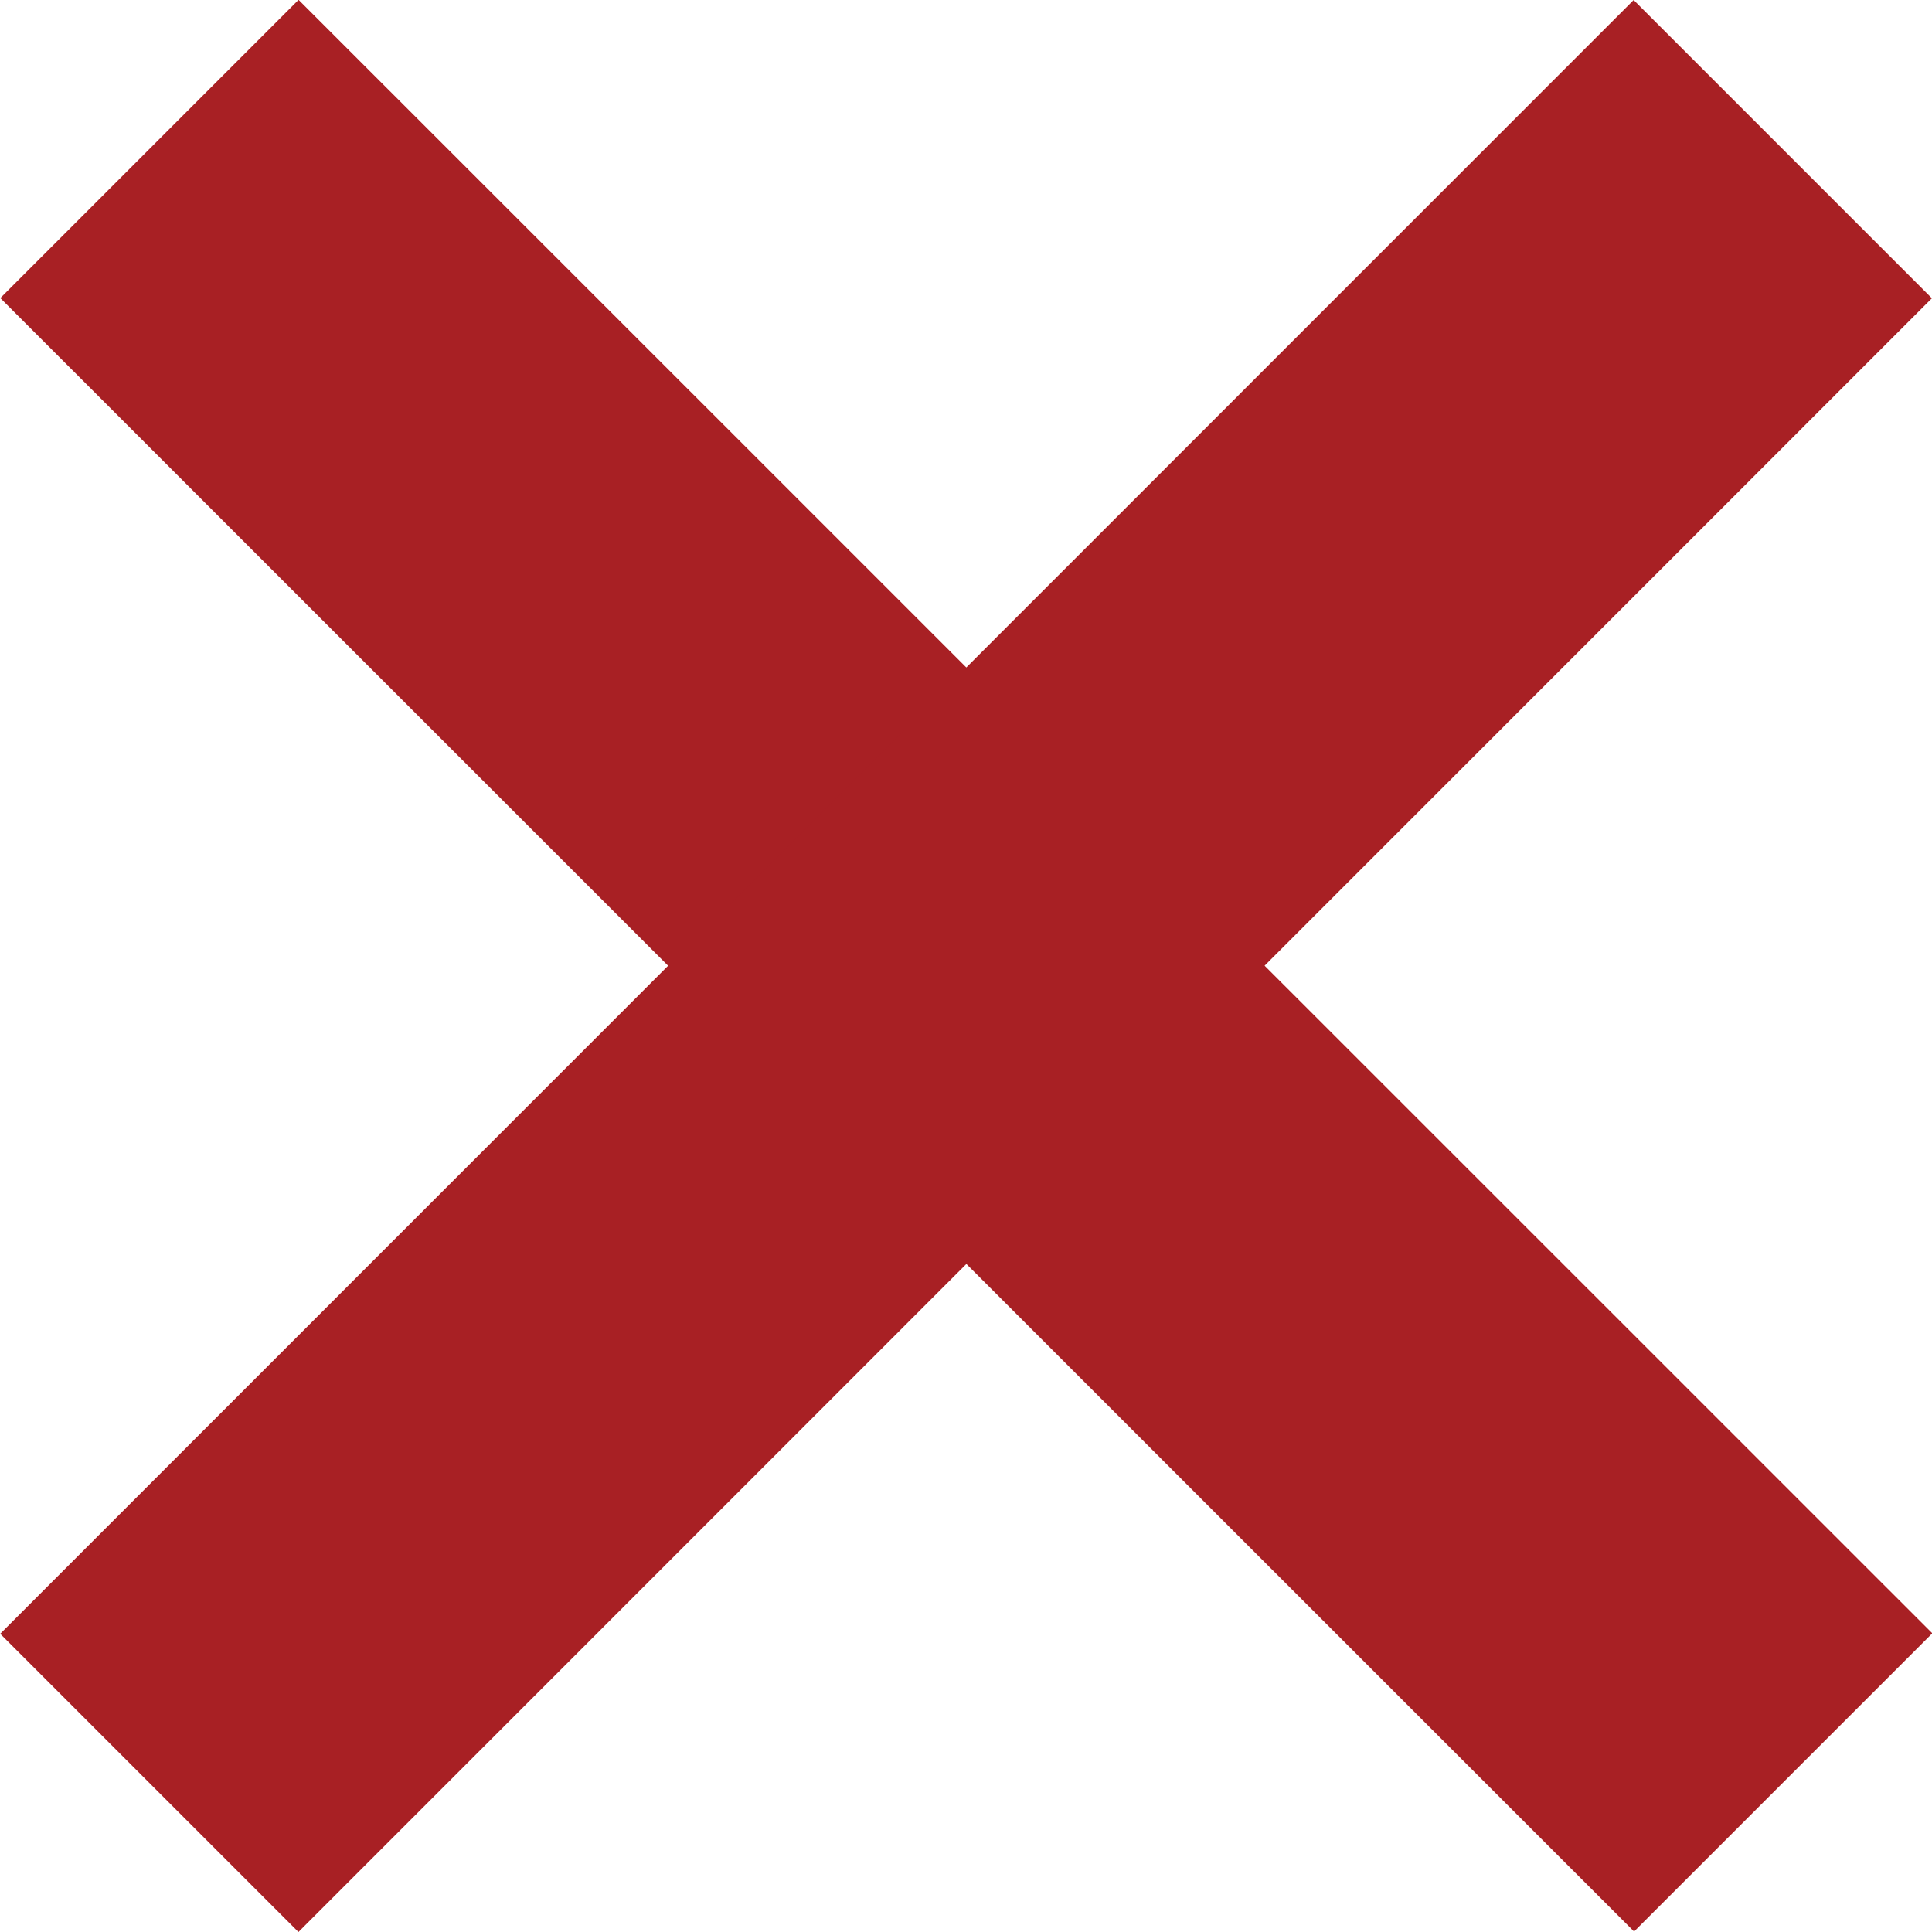
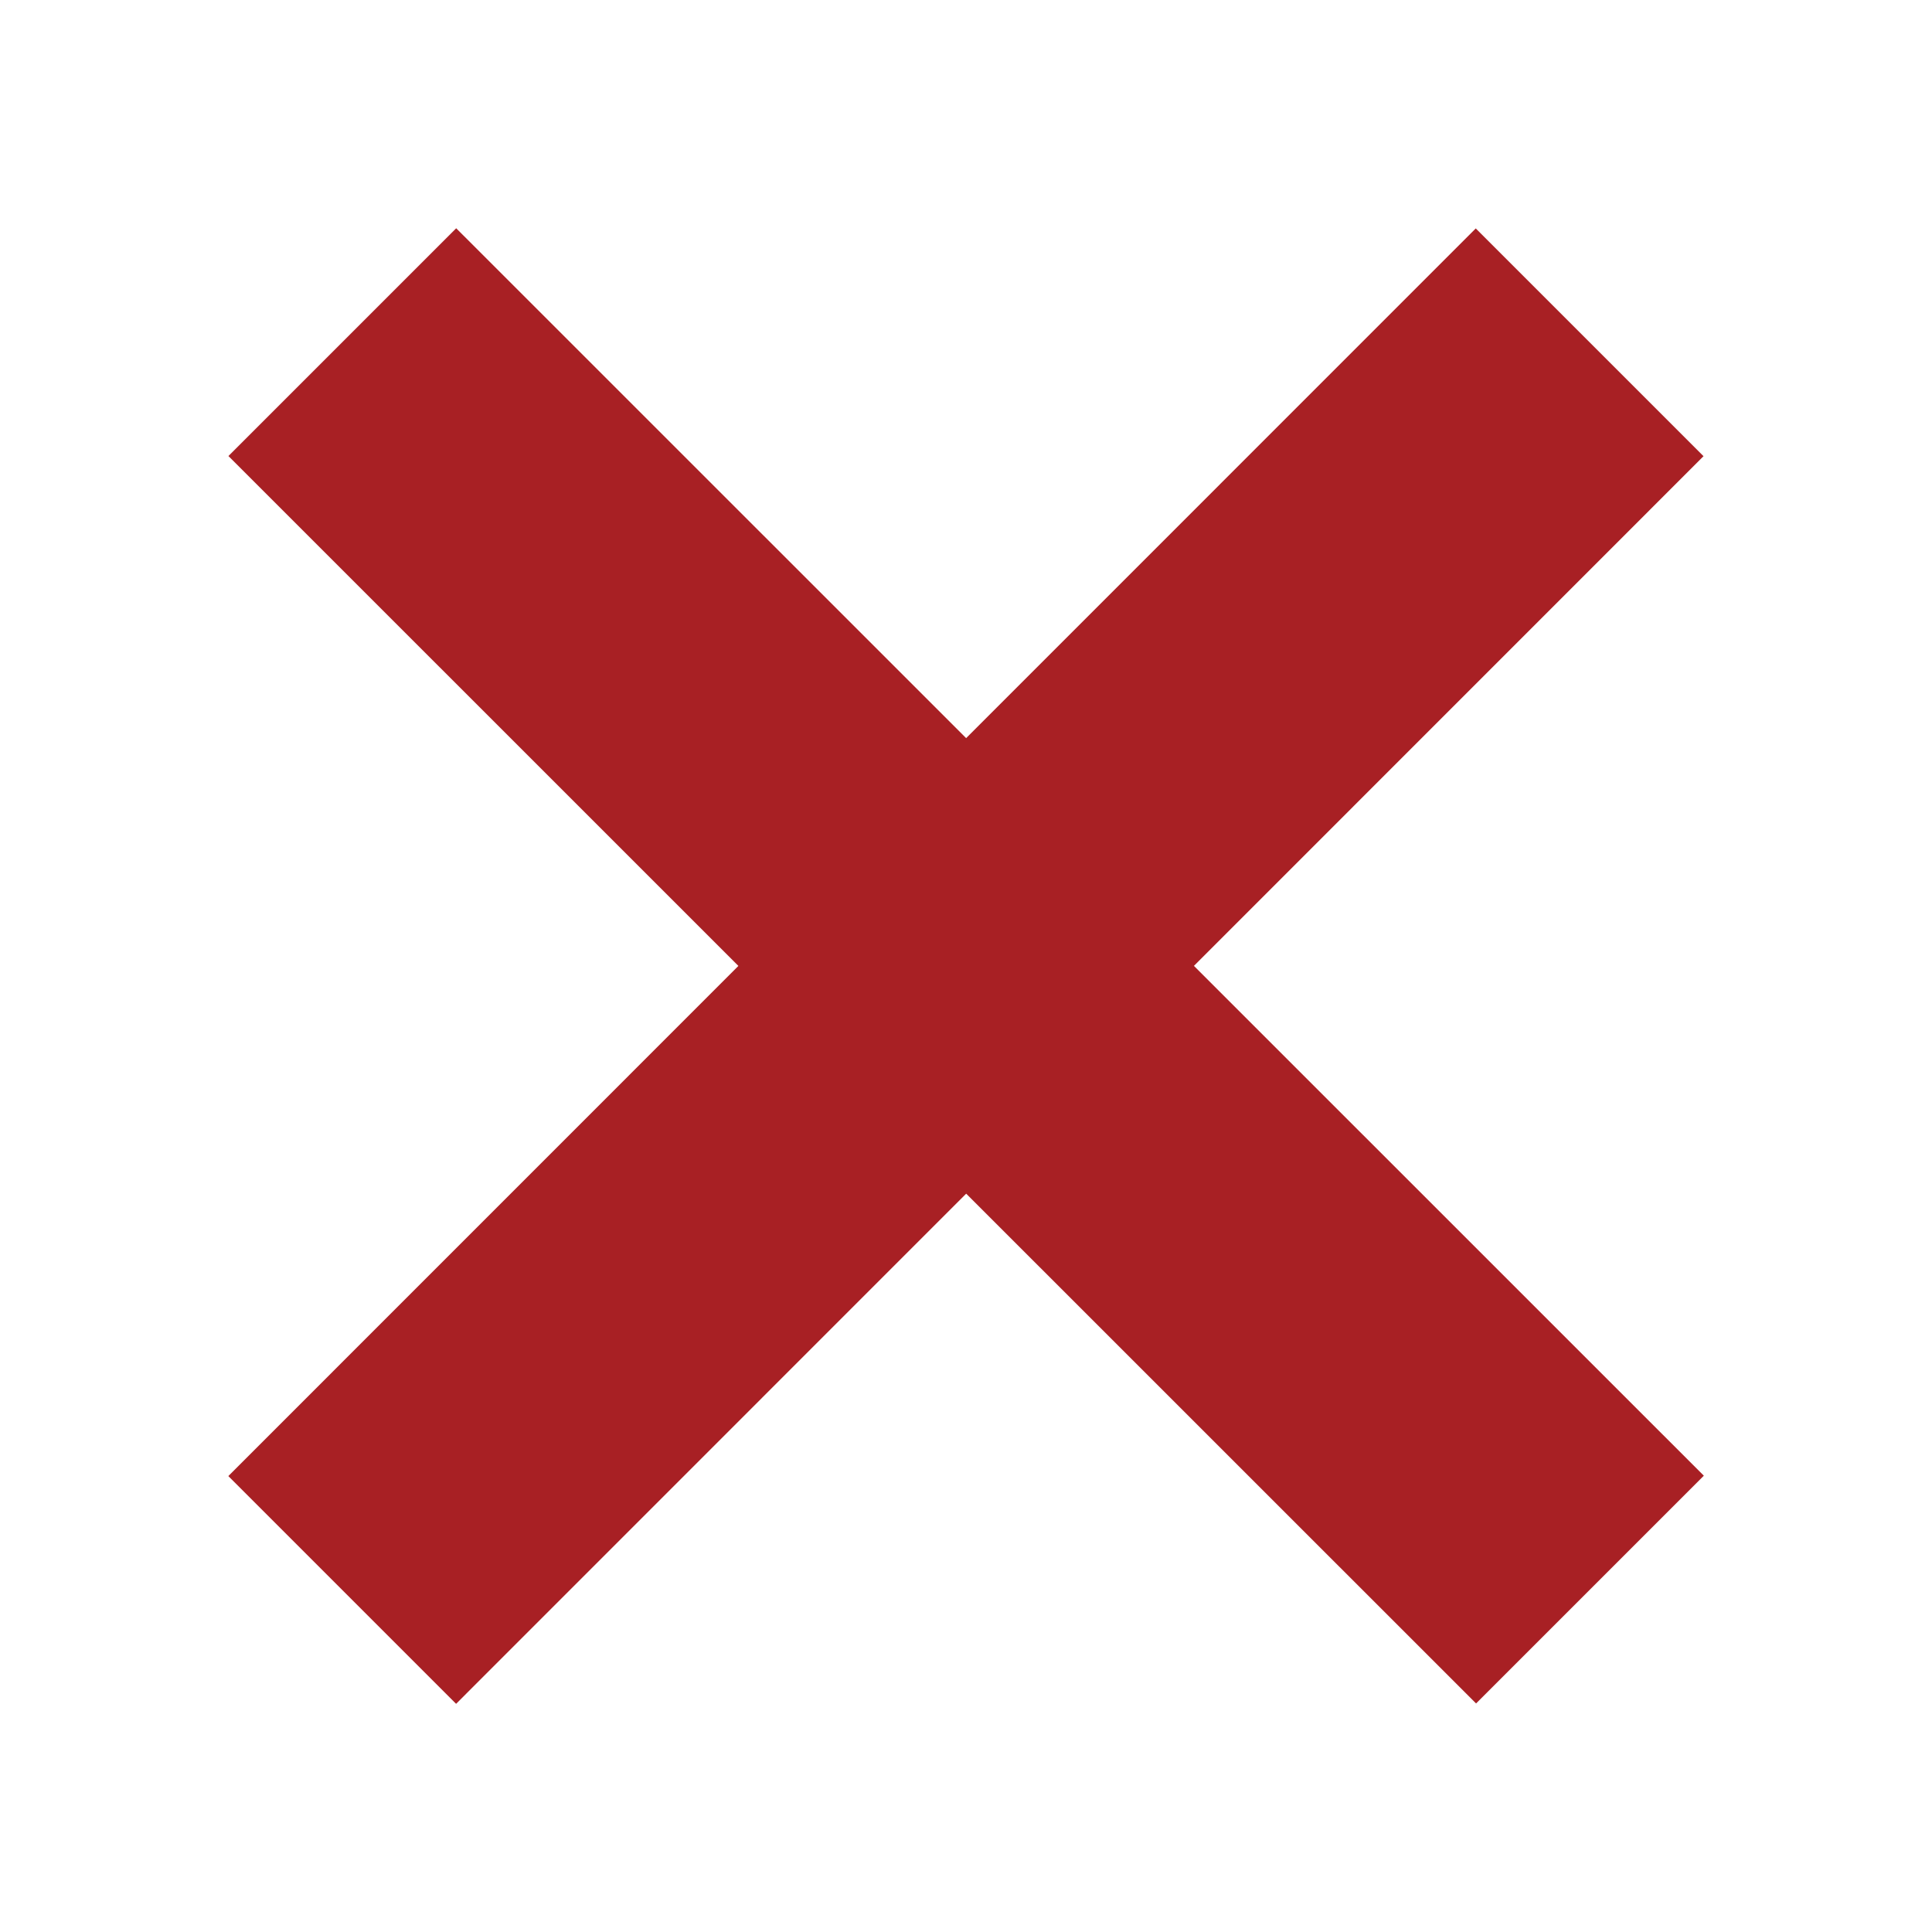
- <svg xmlns="http://www.w3.org/2000/svg" width="6.873" height="6.872" viewBox="0 0 6.873 6.872">
-   <g id="Group_1739" data-name="Group 1739" transform="translate(-1194.563 -528.564)">
-     <path id="Path_1566" data-name="Path 1566" d="M7789.839,11851.784l-5.812-5.811,1.061-1.061,5.812,5.811Z" transform="translate(-6589.463 -11316.349)" fill="#a82024" />
-     <path id="Path_1567" data-name="Path 1567" d="M7789.839,11851.784l-5.812-5.811,1.061-1.061,5.812,5.811Z" transform="translate(13046.348 -7255.463) rotate(90)" fill="#a82024" />
+ <svg xmlns="http://www.w3.org/2000/svg" width="9" height="9" viewBox="0 0 9 9">
+   <g id="Group_2934" data-name="Group 2934" transform="translate(21831 9705)">
+     <rect id="Rectangle_3893" data-name="Rectangle 3893" width="9" height="9" transform="translate(-21831 -9705)" fill="rgba(255,255,255,0)" />
+     <g id="Group_1739" data-name="Group 1739" transform="translate(-23024.5 -10232.5)">
+       <path id="Path_1566" data-name="Path 1566" d="M7789.839,11851.784l-5.812-5.811,1.061-1.061,5.812,5.811Z" transform="translate(-6589.463 -11316.349)" fill="#a82024" />
+       <path id="Path_1567" data-name="Path 1567" d="M7789.839,11851.784l-5.812-5.811,1.061-1.061,5.812,5.811Z" transform="translate(13046.348 -7255.463) rotate(90)" fill="#a82024" />
+     </g>
  </g>
</svg>
